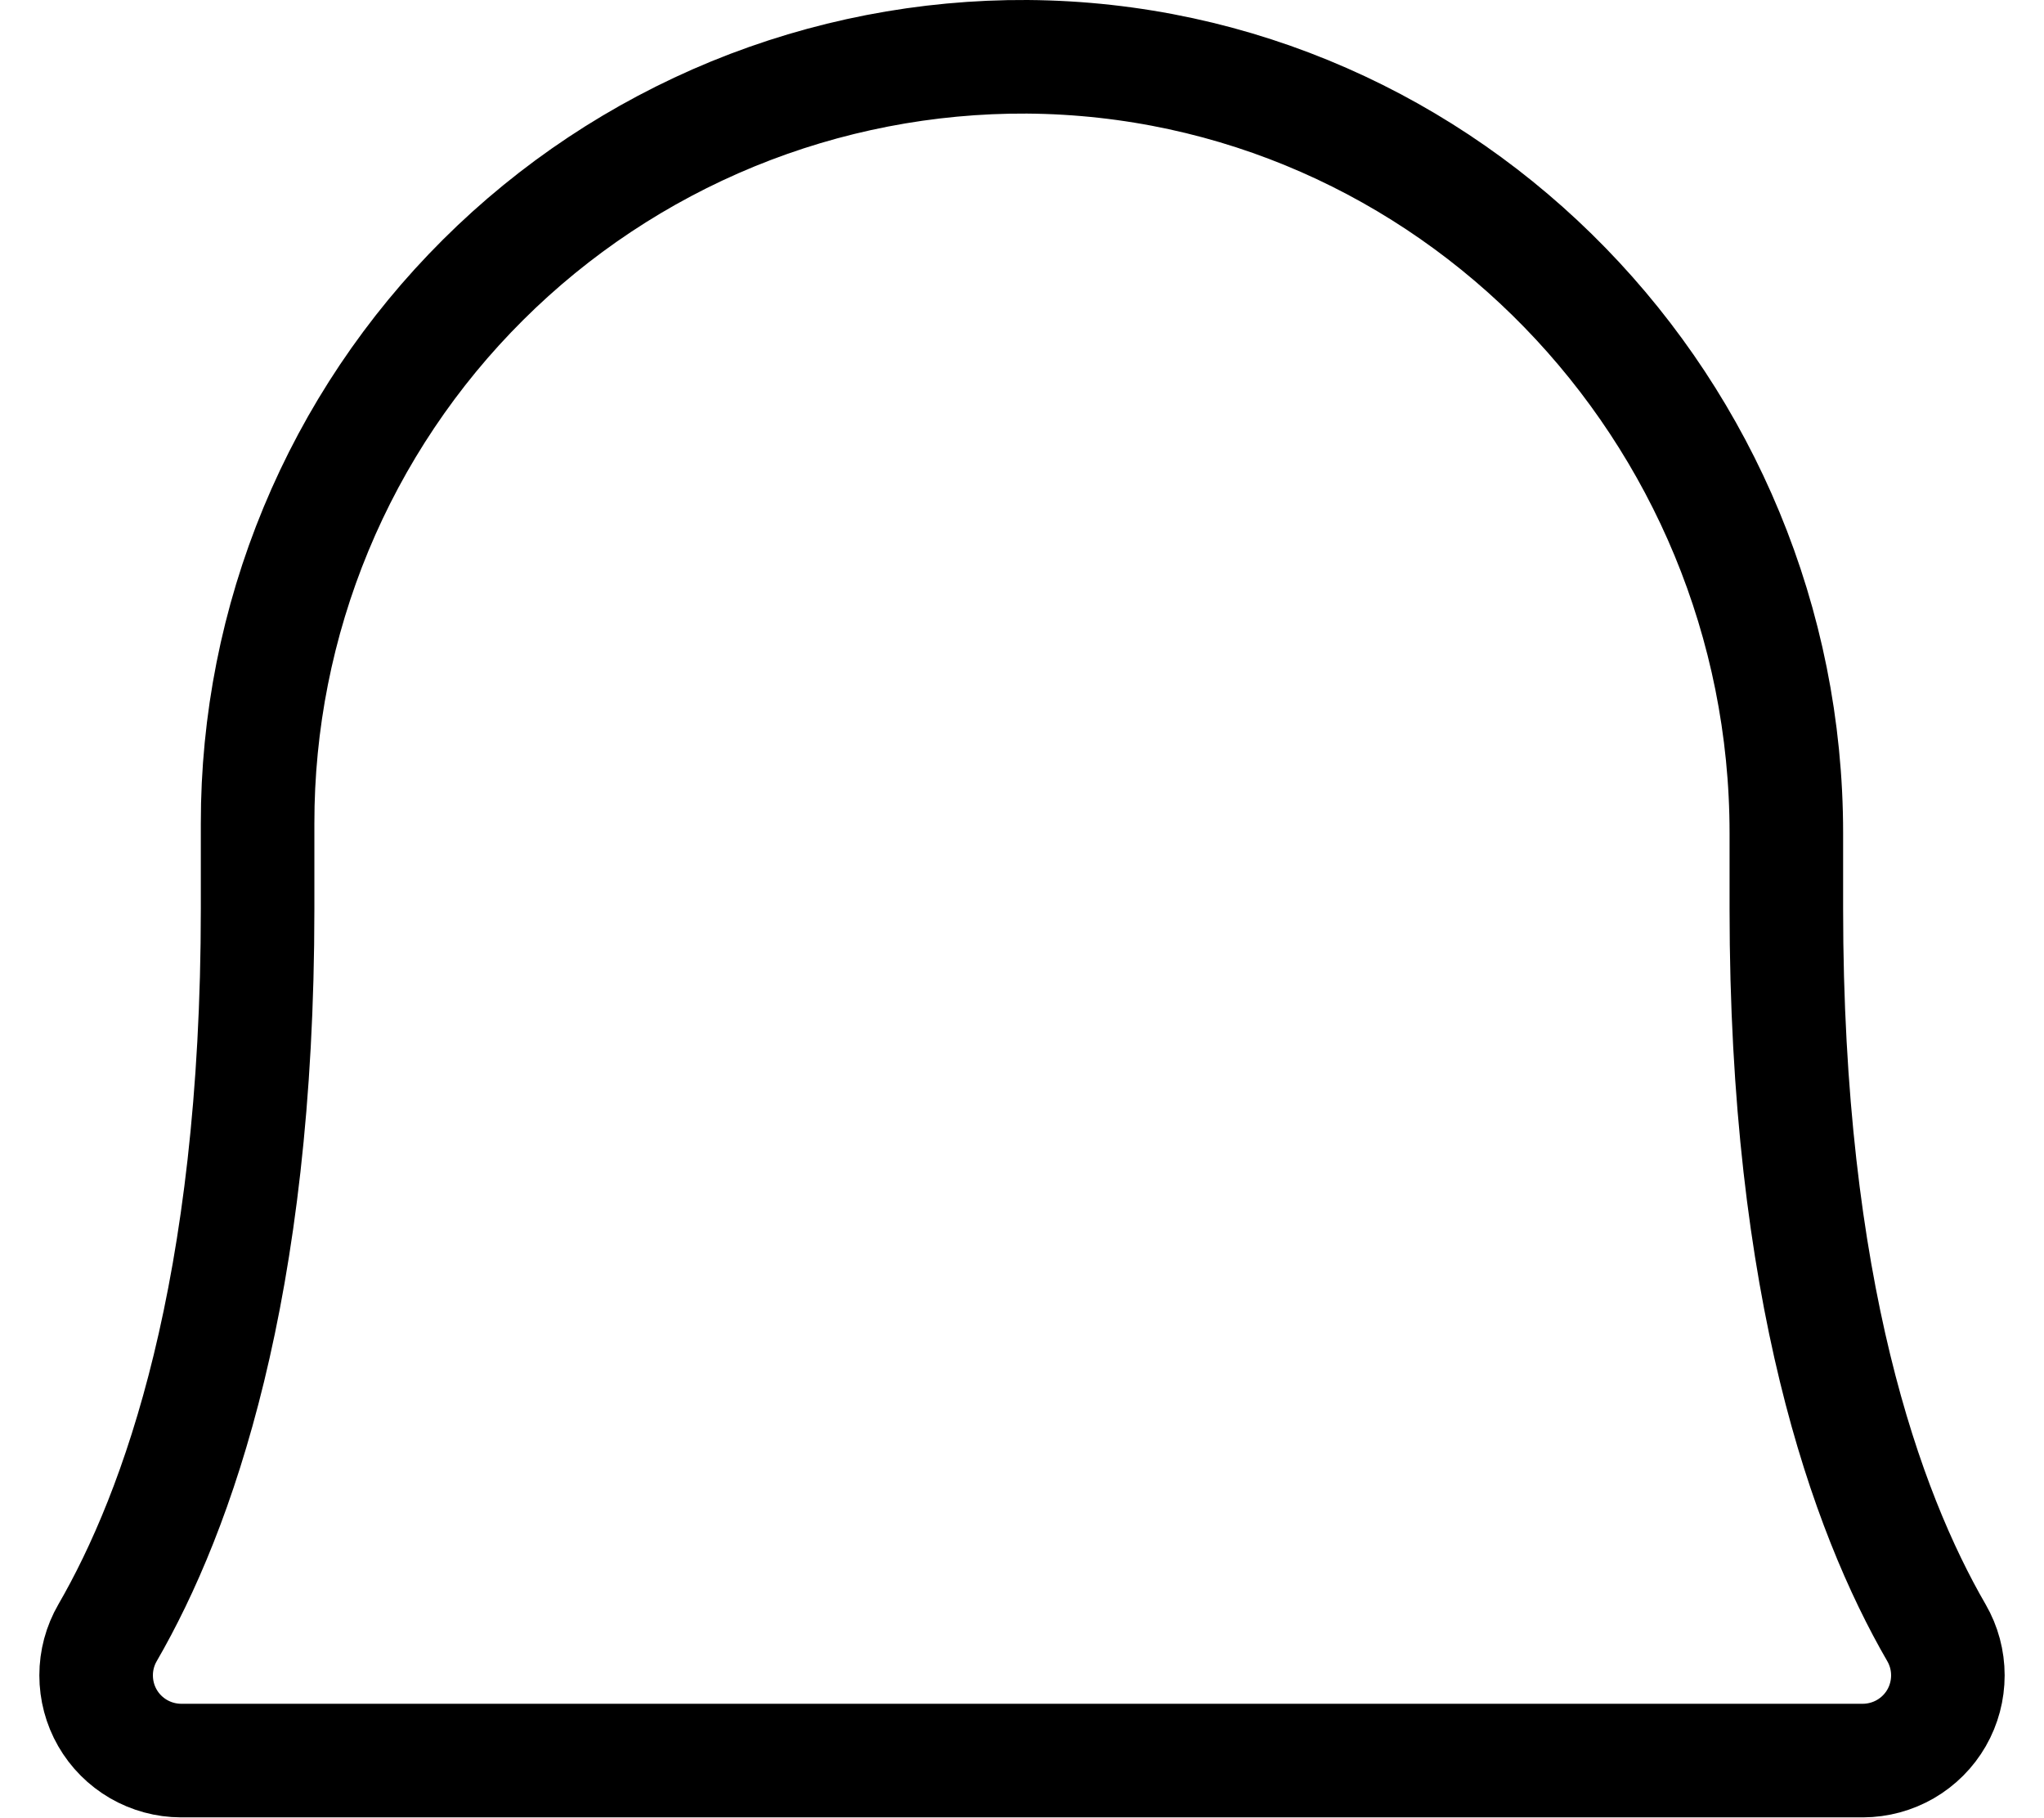
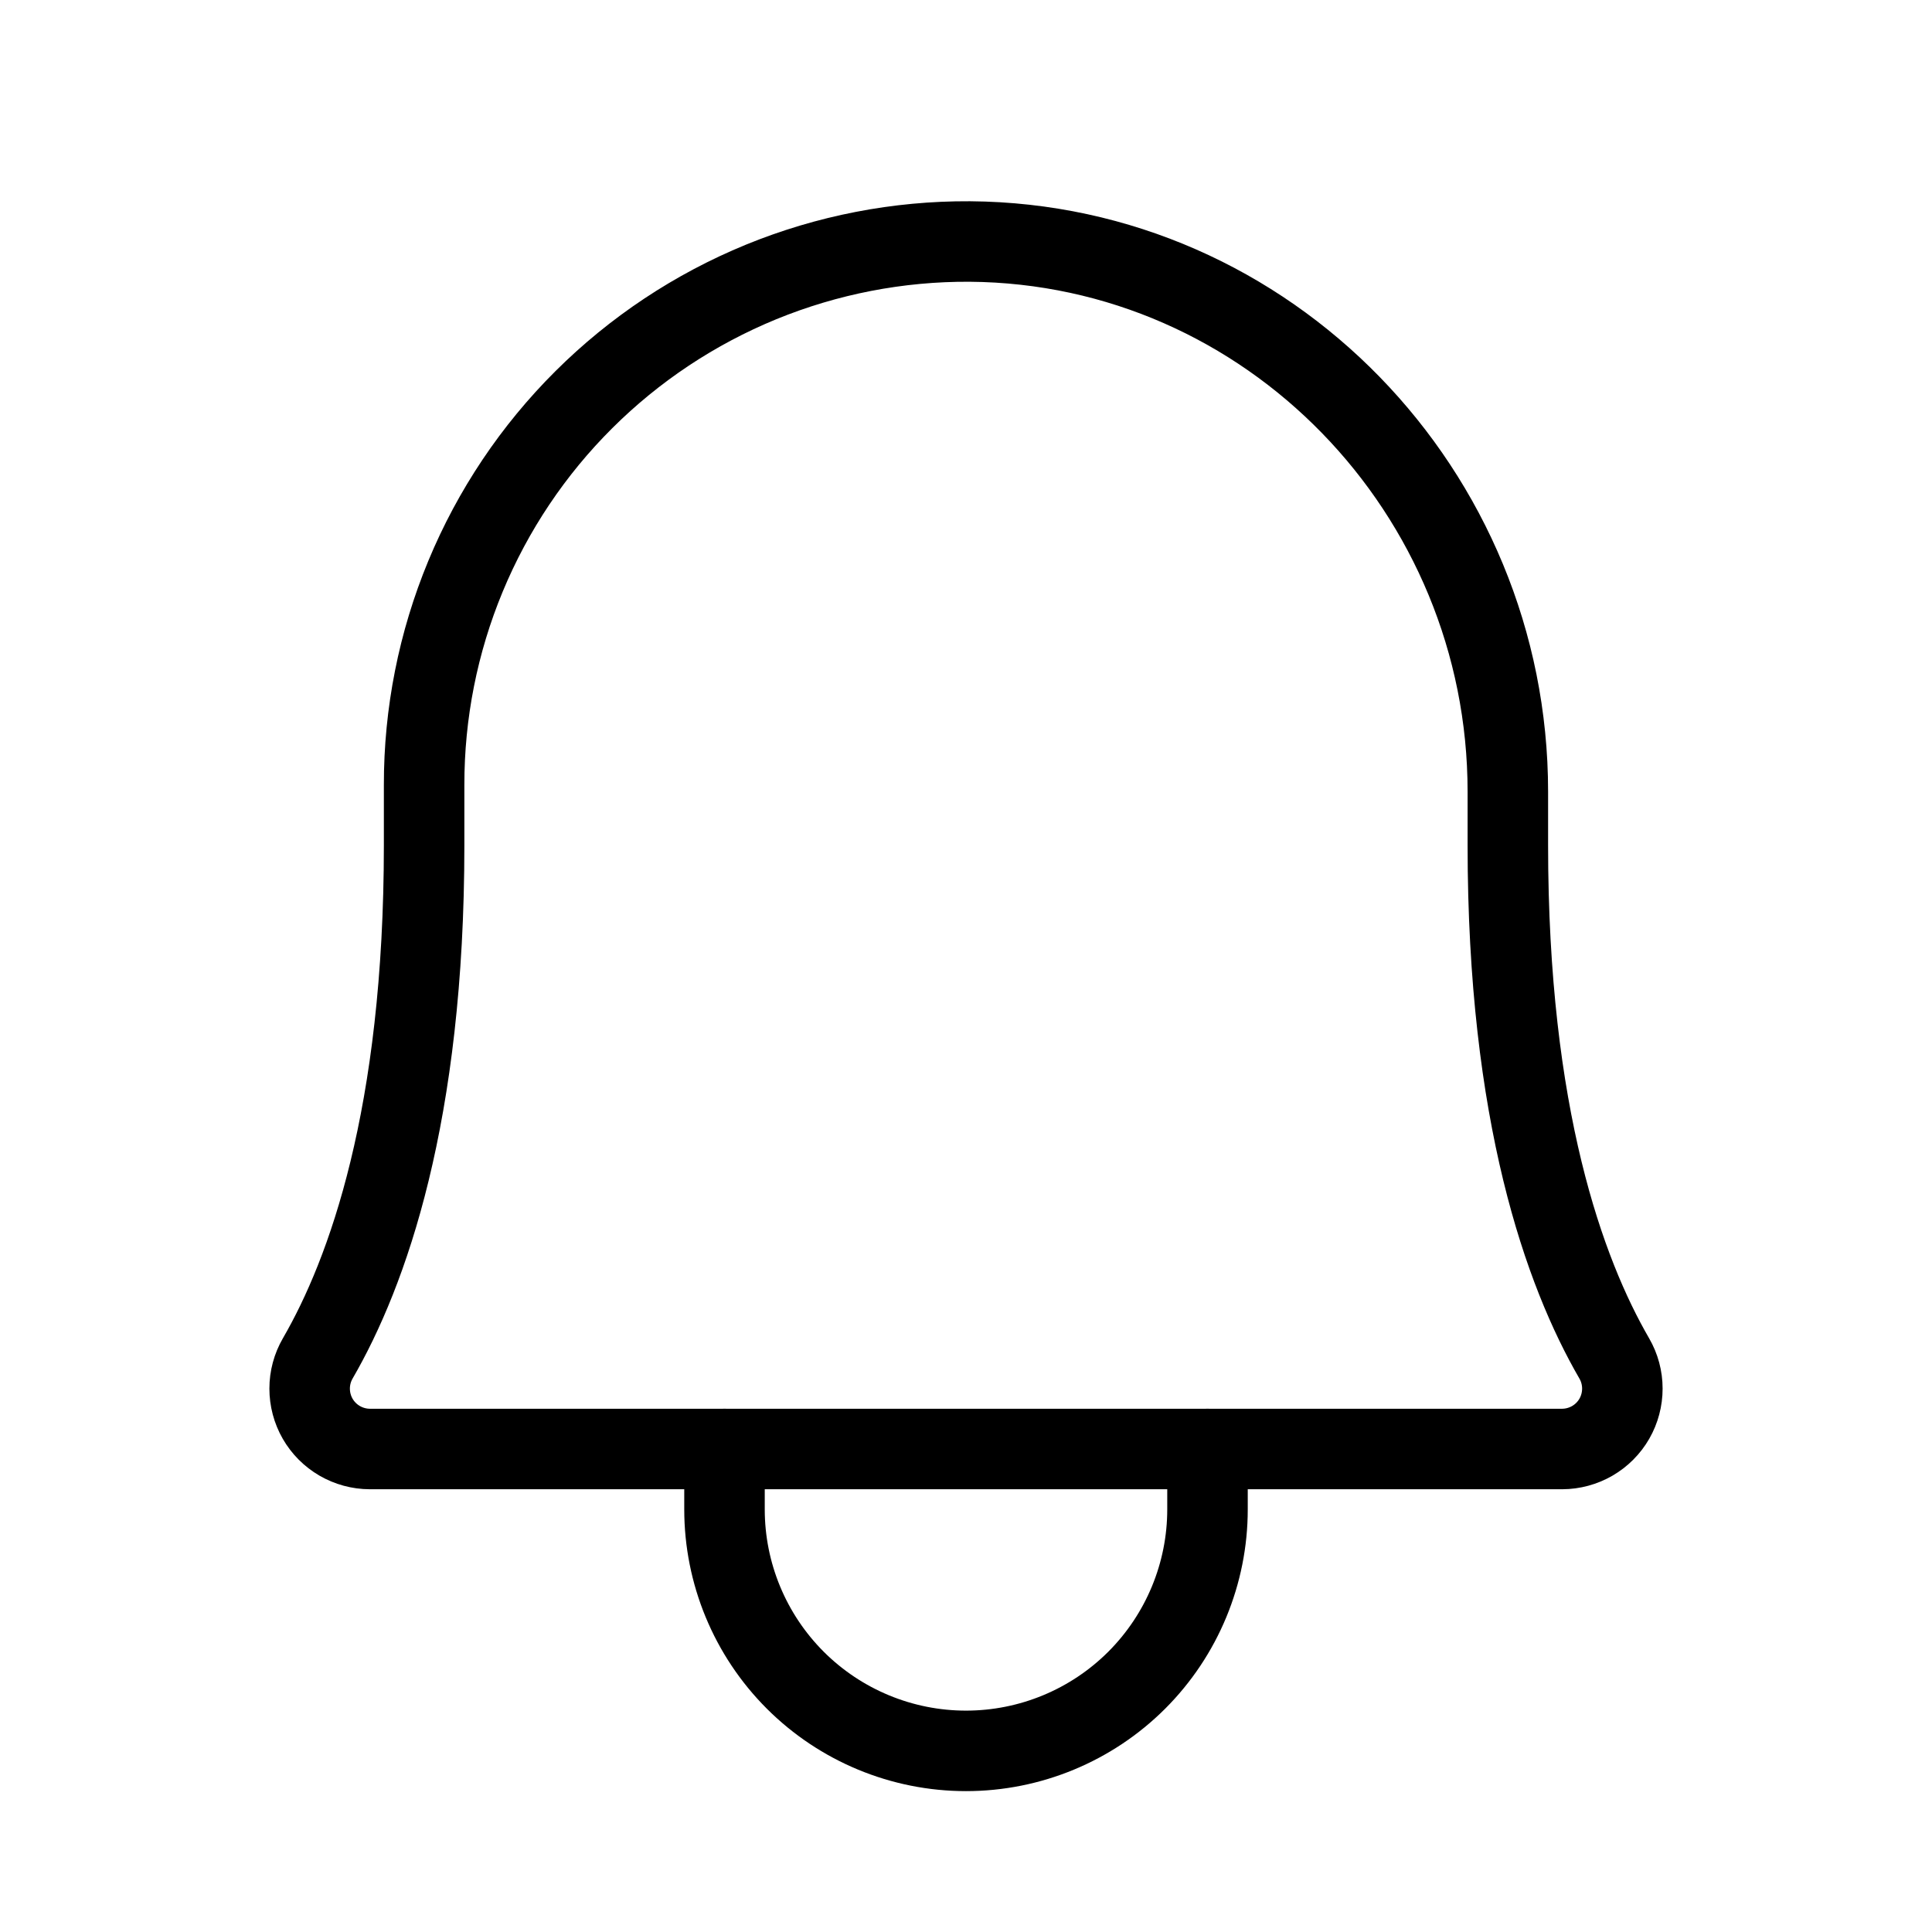
- <svg xmlns="http://www.w3.org/2000/svg" width="36" height="32" viewBox="0 0 36 32" fill="none">
-   <path d="M4.537 14.5C4.535 12.722 4.884 10.96 5.565 9.318C6.246 7.675 7.246 6.183 8.506 4.929C9.766 3.674 11.262 2.681 12.907 2.006C14.553 1.332 16.316 0.99 18.094 1C25.519 1.056 31.462 7.225 31.462 14.669V16C31.462 22.712 32.869 26.613 34.106 28.75C34.238 28.978 34.307 29.236 34.307 29.499C34.307 29.762 34.239 30.02 34.108 30.248C33.977 30.476 33.788 30.665 33.561 30.797C33.333 30.929 33.075 30.999 32.812 31H3.187C2.925 30.999 2.667 30.929 2.439 30.797C2.212 30.665 2.023 30.476 1.892 30.248C1.761 30.02 1.693 29.762 1.693 29.499C1.693 29.236 1.762 28.978 1.894 28.75C3.131 26.613 4.537 22.712 4.537 16V14.5Z" stroke="black" stroke-width="2" stroke-linecap="round" stroke-linejoin="round" />
+ <svg xmlns="http://www.w3.org/2000/svg" width="48" height="48" viewBox="0 0 48 48" fill="none">
+   <path d="M10.537 19.5C10.535 17.722 10.884 15.96 11.565 14.318C12.246 12.675 13.246 11.183 14.506 9.929C15.766 8.674 17.262 7.681 18.907 7.006C20.553 6.332 22.316 5.99 24.094 6C31.519 6.056 37.462 12.225 37.462 19.669V21C37.462 27.712 38.869 31.613 40.106 33.75C40.238 33.978 40.307 34.236 40.307 34.499C40.307 34.761 40.239 35.02 40.108 35.248C39.977 35.476 39.788 35.665 39.561 35.797C39.333 35.929 39.075 35.999 38.812 36H9.187C8.925 35.999 8.667 35.929 8.439 35.797C8.212 35.665 8.023 35.476 7.892 35.248C7.761 35.02 7.693 34.761 7.693 34.499C7.693 34.236 7.762 33.978 7.894 33.75C9.131 31.613 10.537 27.712 10.537 21V19.5Z" stroke="black" stroke-width="2" stroke-linecap="round" stroke-linejoin="round" />
+   <path d="M18 36V37.5C18 39.091 18.632 40.617 19.757 41.743C20.883 42.868 22.409 43.5 24 43.5C25.591 43.5 27.117 42.868 28.243 41.743C29.368 40.617 30 39.091 30 37.5V36" stroke="black" stroke-width="2" stroke-linecap="round" stroke-linejoin="round" />
</svg>
